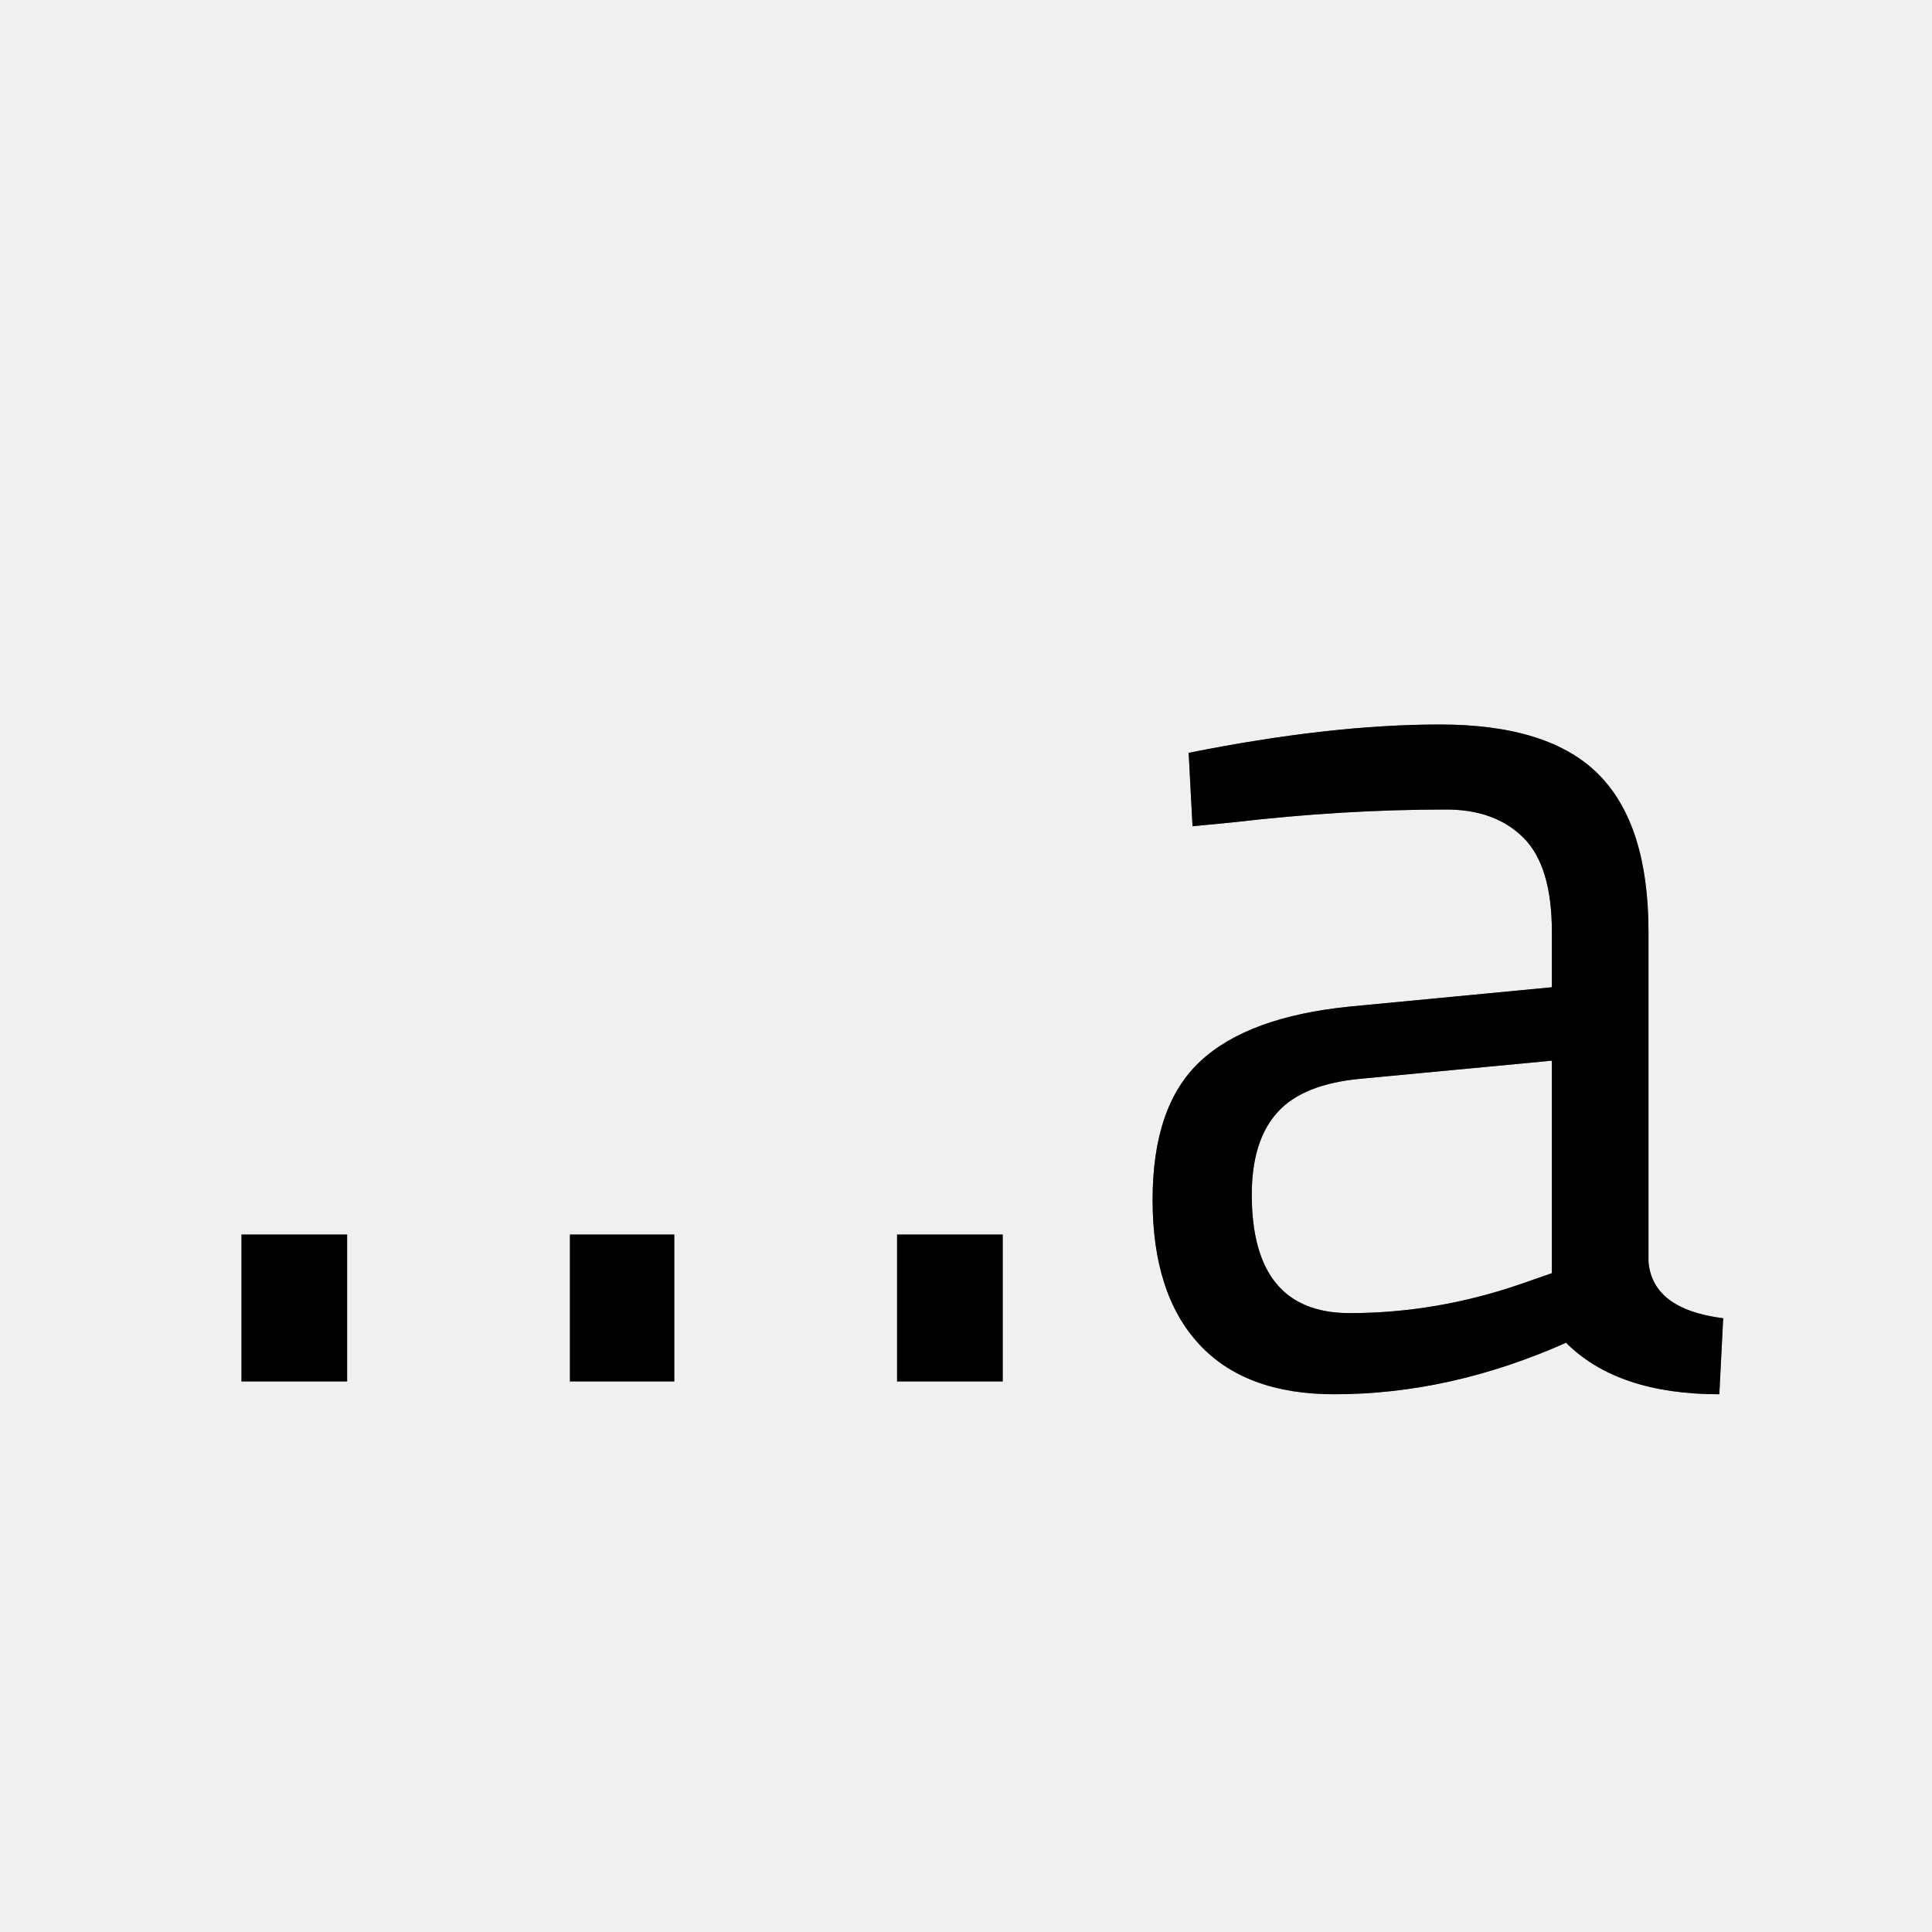
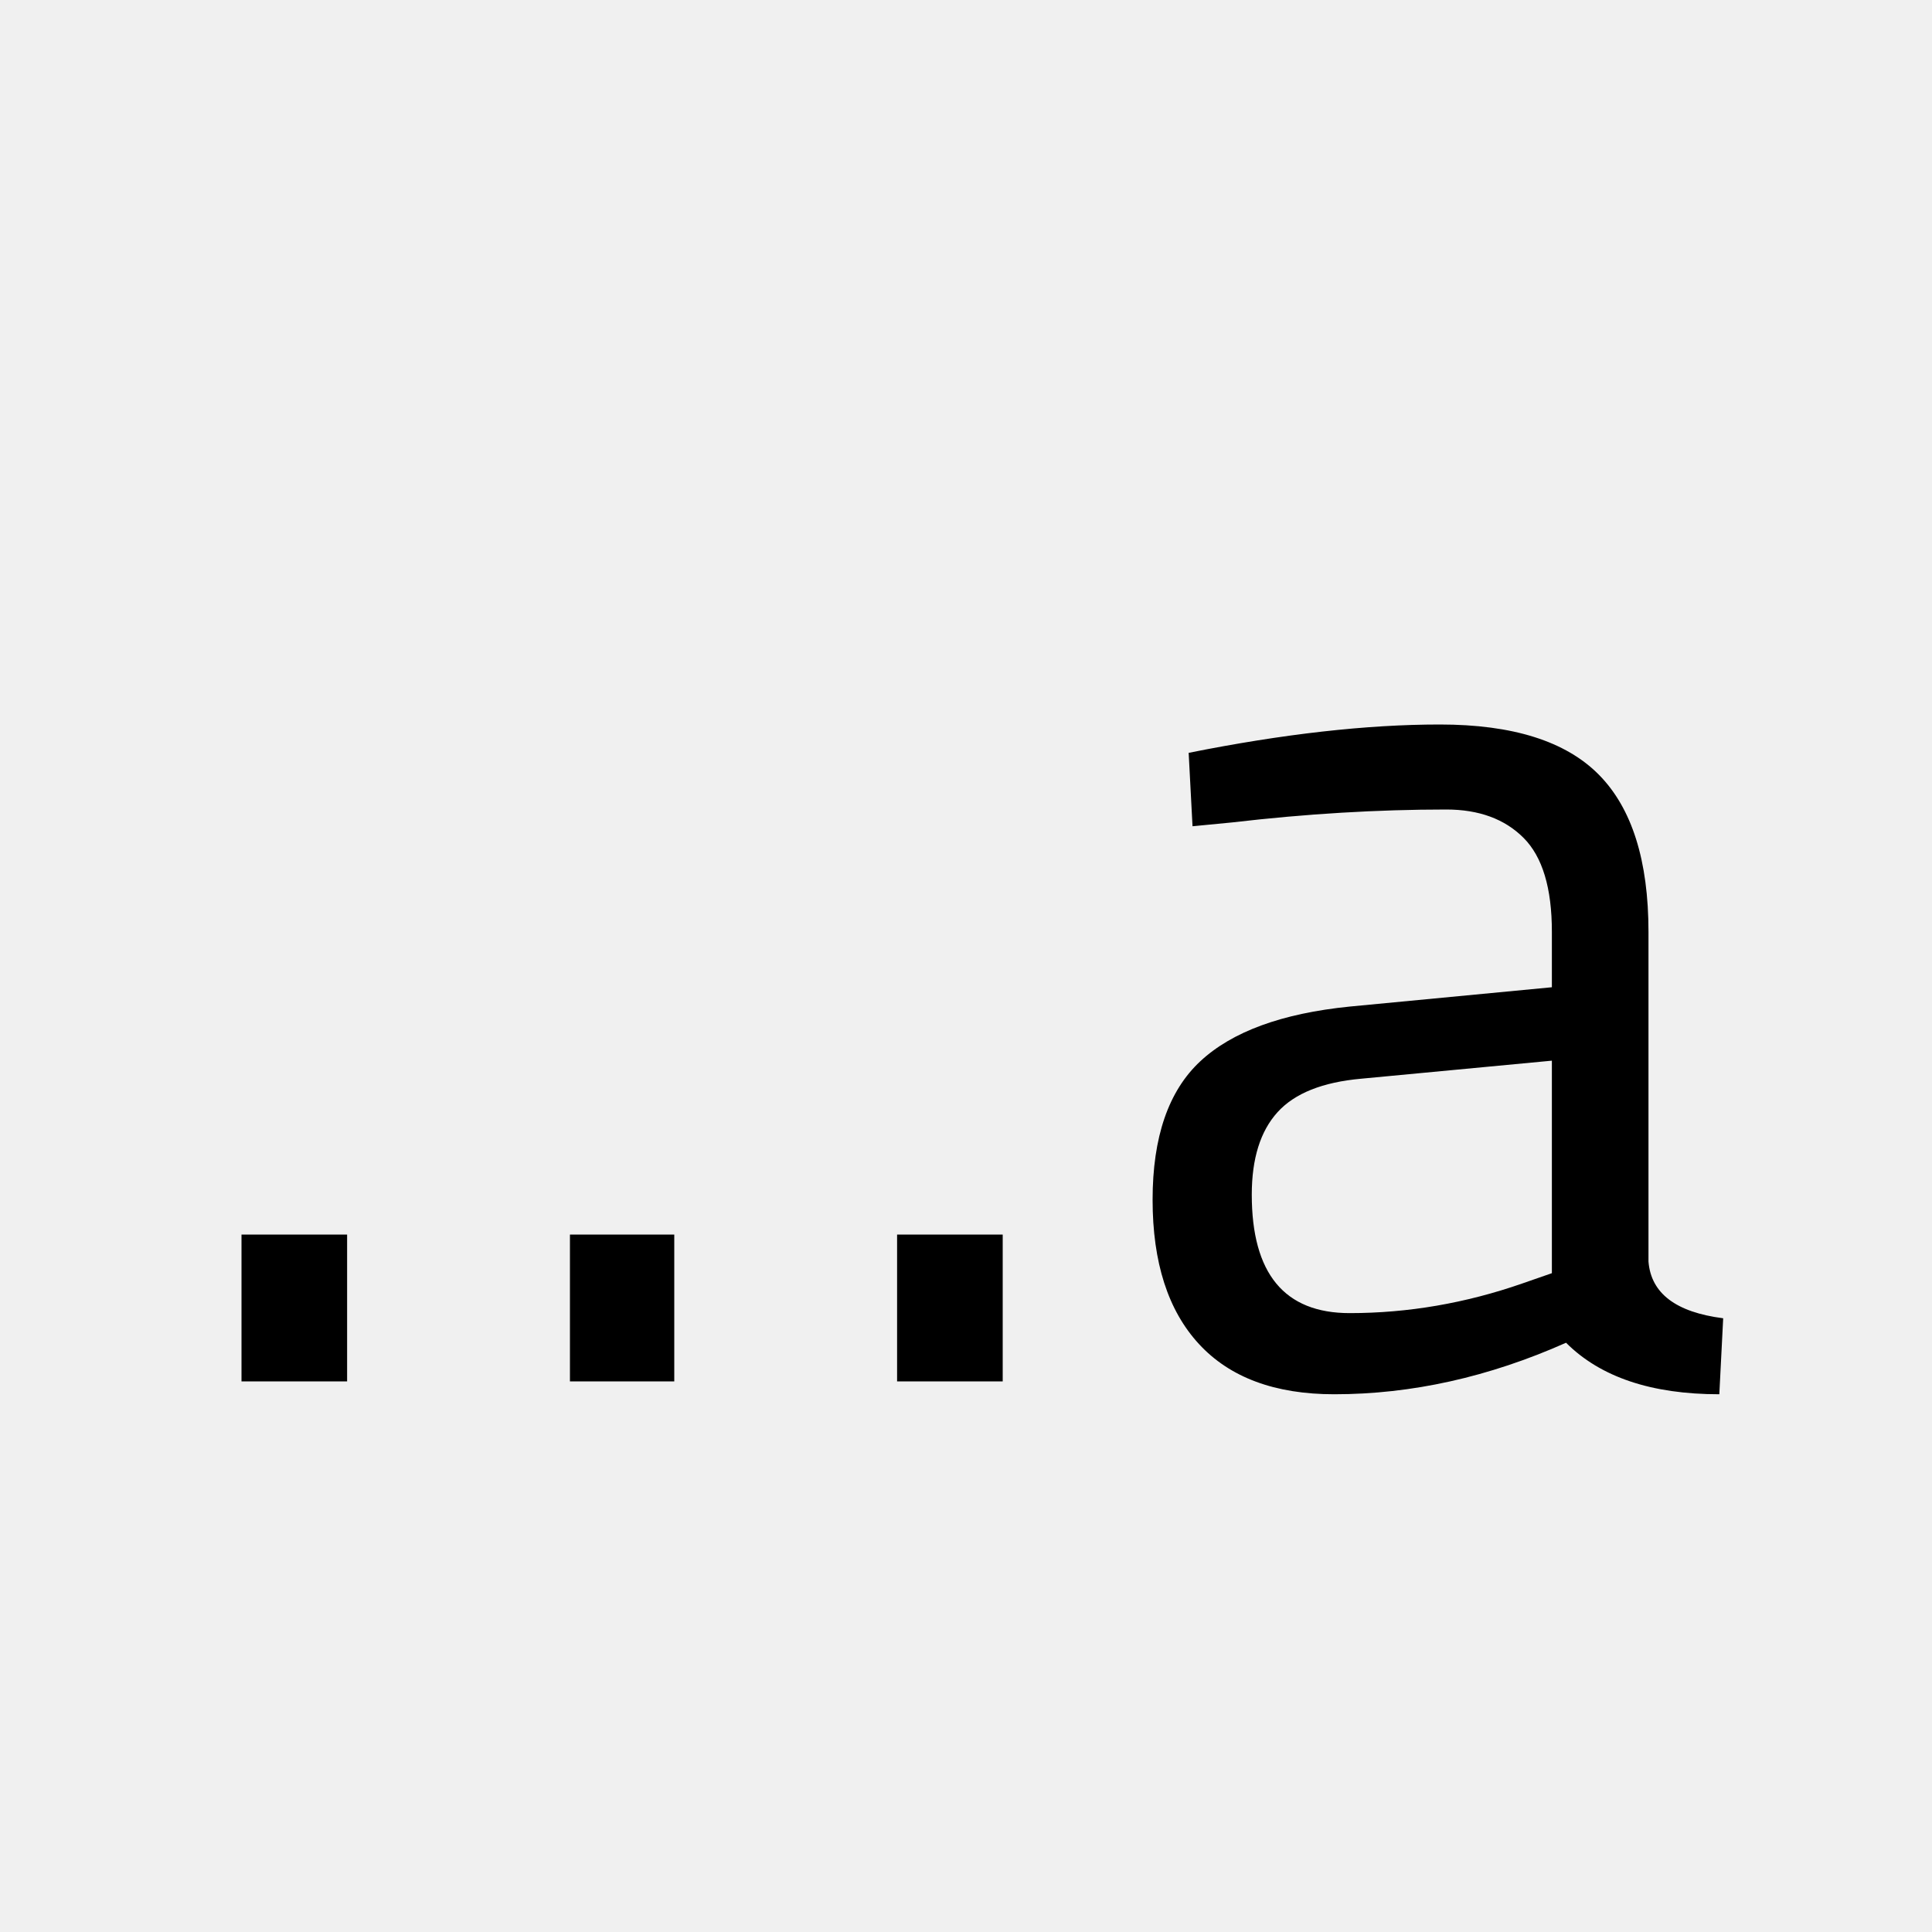
- <svg xmlns="http://www.w3.org/2000/svg" xmlns:xlink="http://www.w3.org/1999/xlink" width="24px" height="24px" viewBox="0 0 24 24" version="1.1">
+ <svg xmlns="http://www.w3.org/2000/svg" width="24px" height="24px" viewBox="0 0 24 24" version="1.1">
  <path d="M3,17.16 L3,15.336 L4.312,15.336 L4.312,17.16 L3,17.16 Z M7.08,17.16 L7.08,15.336 L8.376,15.336 L8.376,17.16 L7.08,17.16 Z M11.144,17.16 L11.144,15.336 L12.456,15.336 L12.456,17.16 L11.144,17.16 Z M20.478,11.576 L20.478,15.672 C20.51,16.067 20.819,16.301 21.406,16.376 L21.358,17.32 C20.515,17.32 19.881,17.107 19.454,16.68 C18.494,17.107 17.534,17.32 16.574,17.32 C15.838,17.32 15.278,17.112 14.894,16.696 C14.51,16.28 14.318,15.683 14.318,14.904 C14.318,14.125 14.515,13.552 14.91,13.184 C15.305,12.816 15.923,12.589 16.766,12.504 L19.278,12.264 L19.278,11.576 C19.278,11.032 19.161,10.643 18.926,10.408 C18.691,10.173 18.371,10.056 17.966,10.056 C17.113,10.056 16.227,10.109 15.31,10.216 L14.814,10.264 L14.766,9.352 C15.939,9.117 16.979,9 17.886,9 C18.793,9 19.451,9.208 19.862,9.624 C20.273,10.04 20.478,10.691 20.478,11.576 Z M15.55,14.84 C15.55,15.821 15.955,16.312 16.766,16.312 C17.491,16.312 18.206,16.189 18.91,15.944 L19.278,15.816 L19.278,13.176 L16.91,13.4 C16.43,13.443 16.083,13.581 15.87,13.816 C15.657,14.051 15.55,14.392 15.55,14.84 Z" id="path-1" />
-   <g id="Icons/filter/ends-with" stroke="none" stroke-width="1" fill="none" fill-rule="evenodd">
-     <g id="ends-with">
-       <g id="Icon-24px">
-         <polygon id="Shape" points="0 0 24 0 24 24 0 24" />
-         <mask id="mask-2" fill="white">
-           <use xlink:href="#path-1" />
-         </mask>
-         <g id="…a" />
-         <g id="Colors/grays.600" mask="url(#mask-2)" fill="#000000" fill-opacity="0.54">
-           <rect id="grays.600" x="0" y="0" width="24" height="24" />
-         </g>
-       </g>
-     </g>
-   </g>
</svg>
